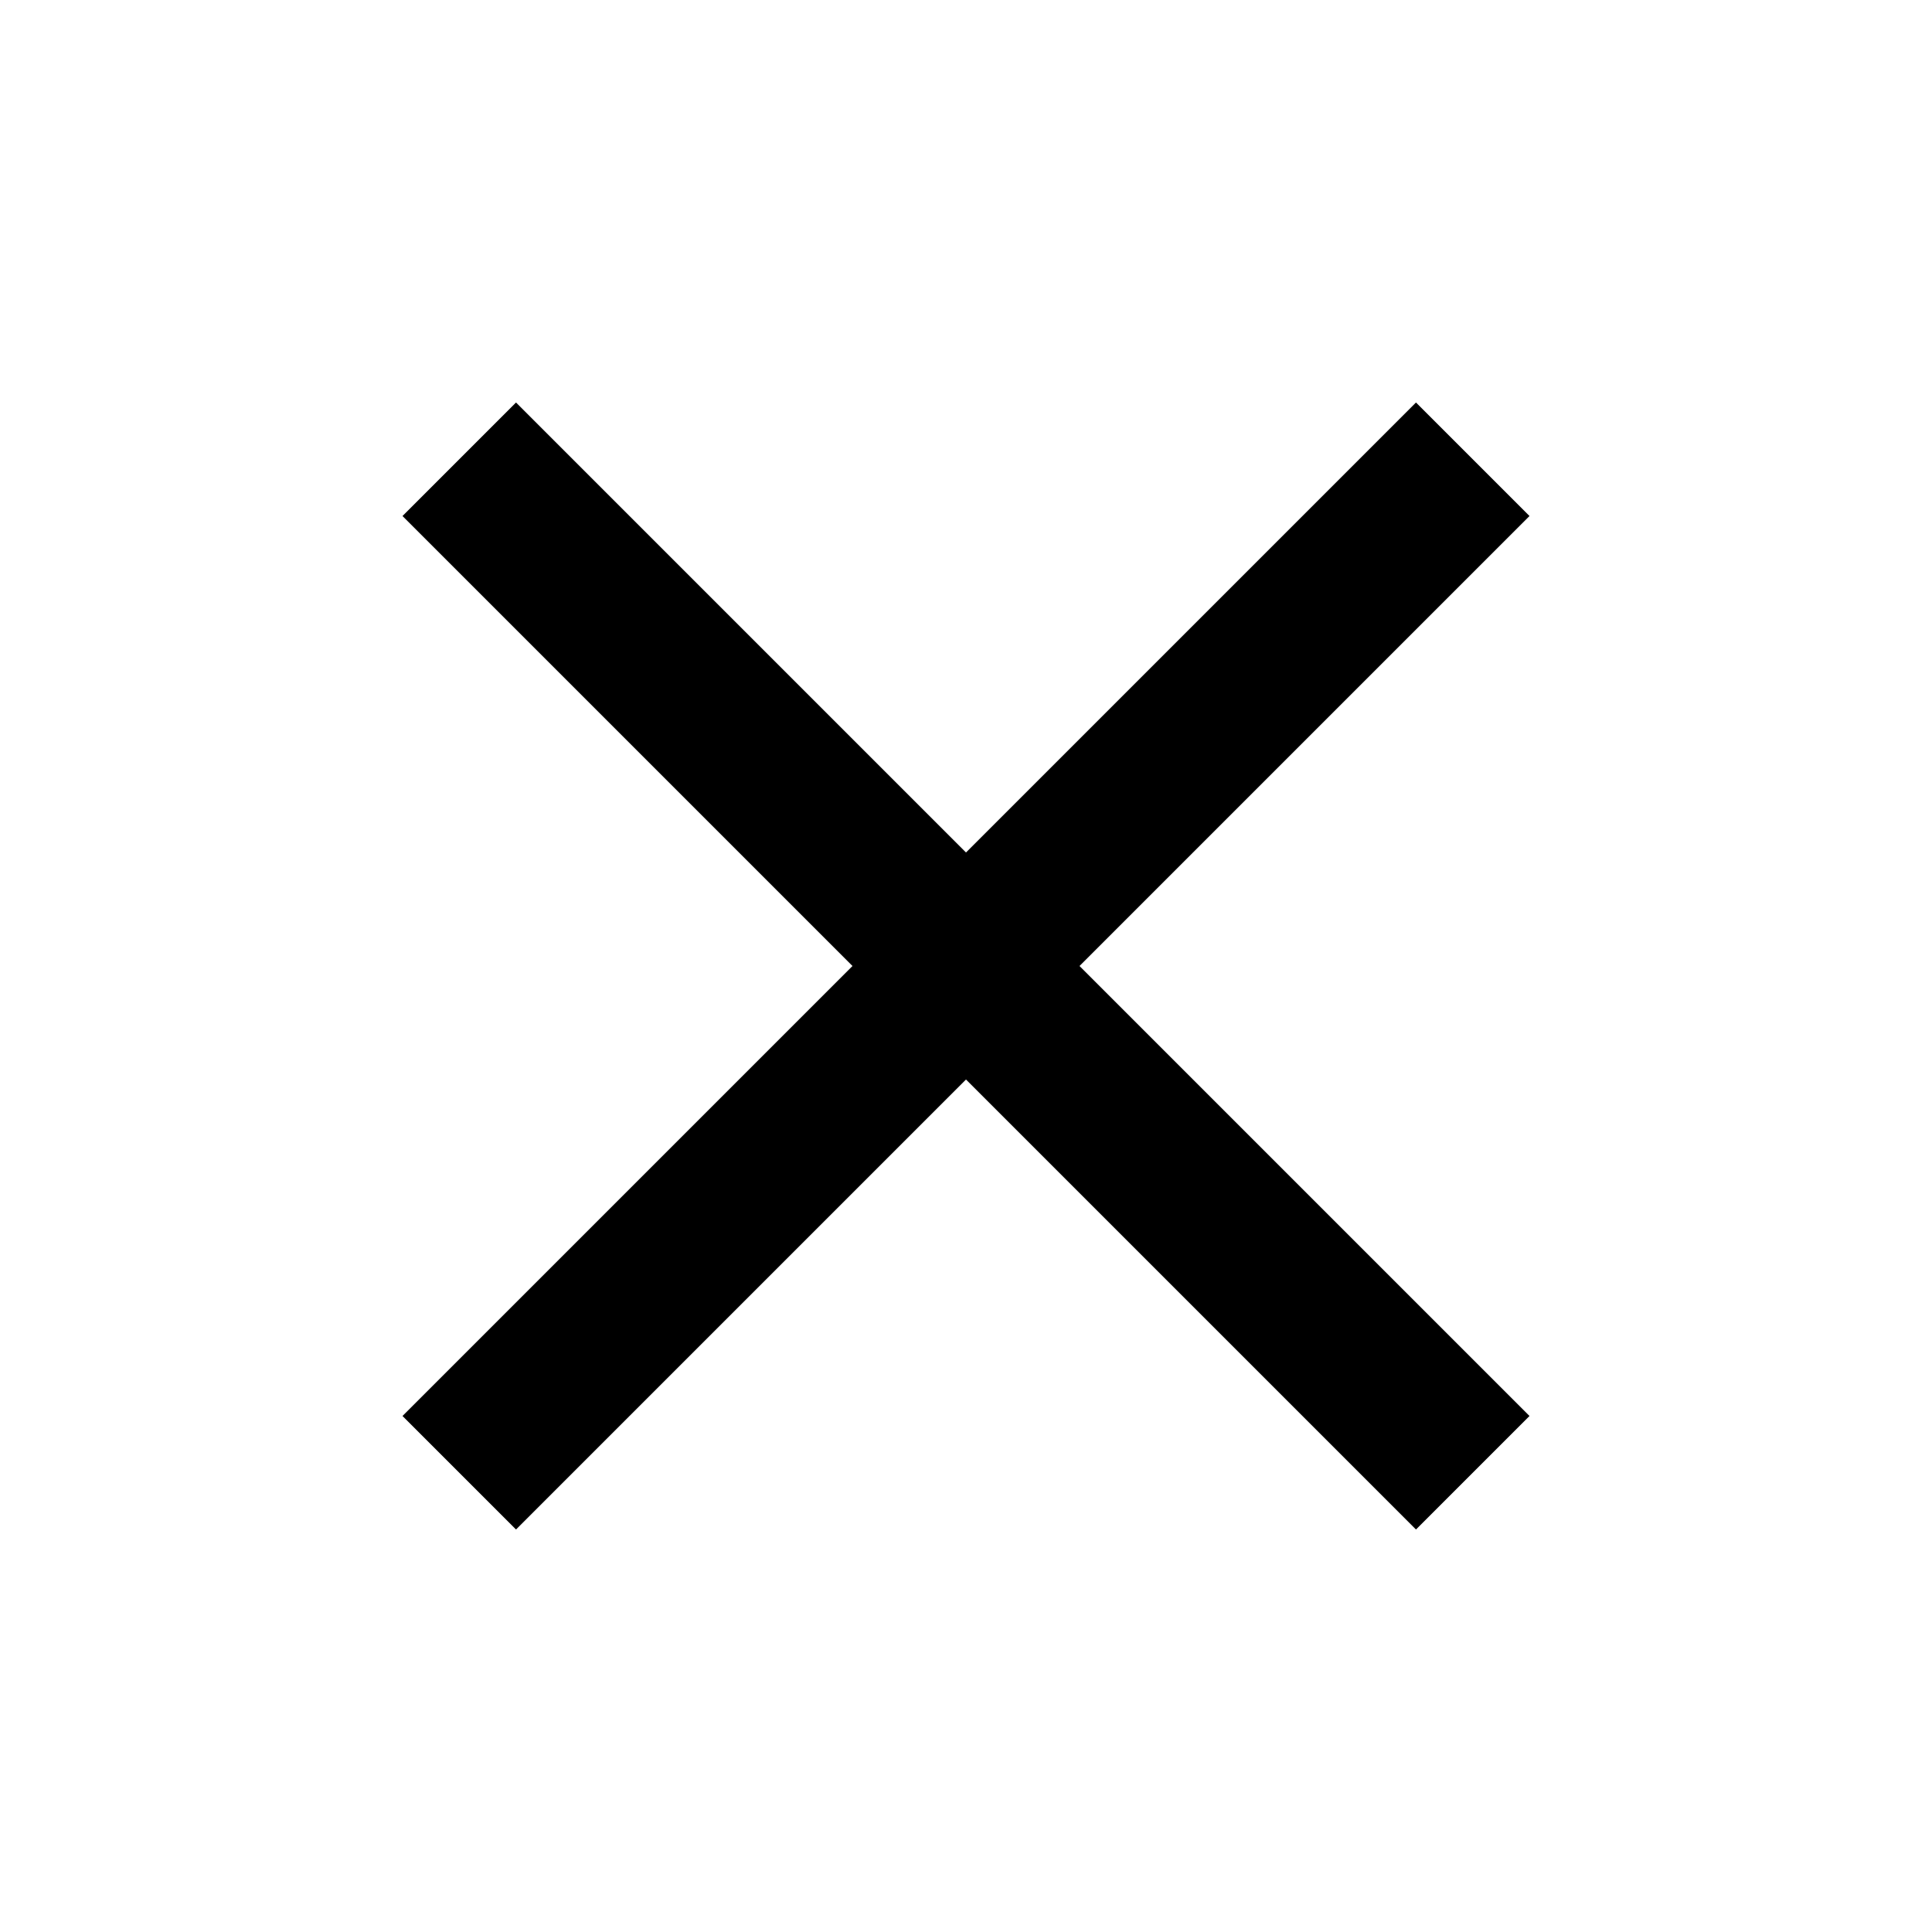
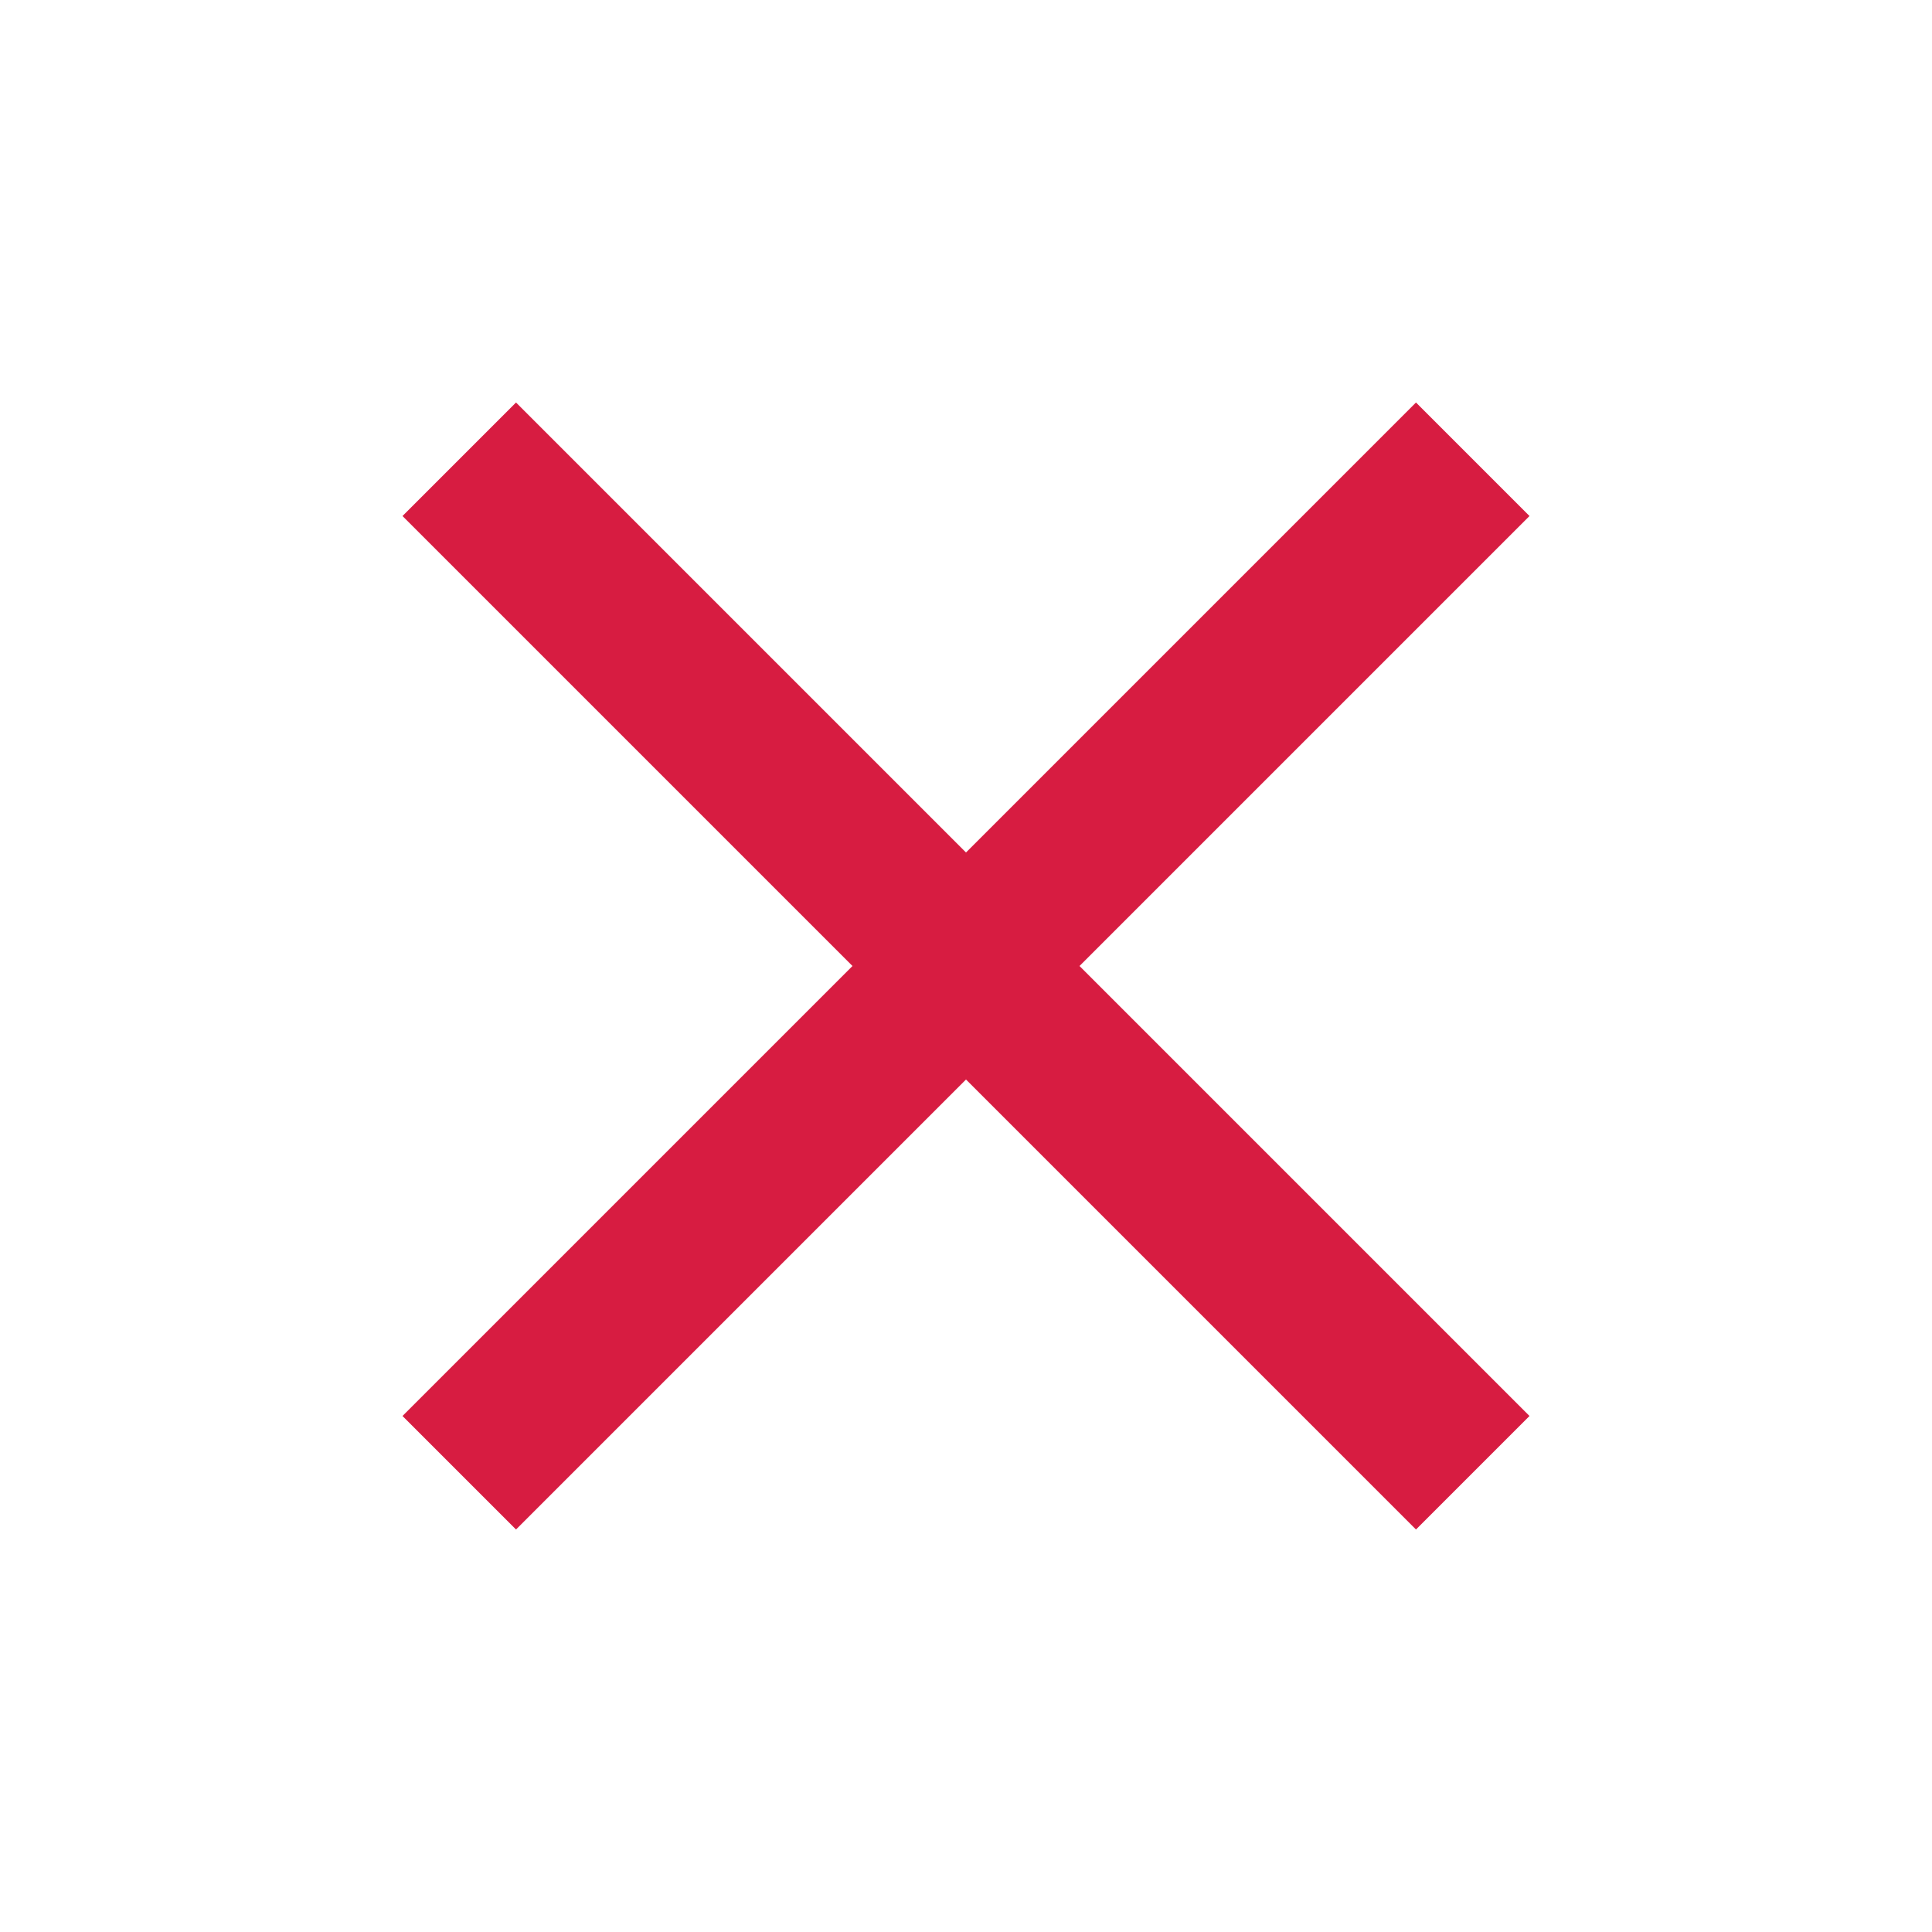
- <svg xmlns="http://www.w3.org/2000/svg" height="24px" viewBox="0 0 24 24" width="24px" fill="#000000">
+ <svg xmlns="http://www.w3.org/2000/svg" height="24px" viewBox="0 0 24 24" width="24px" fill="#d71c41">
  <path d="M0 0h24v24H0V0z" fill="none" />
  <path d="M19 6.41L17.59 5 12 10.59 6.41 5 5 6.41 10.59 12 5 17.59 6.41 19 12 13.41 17.59 19 19 17.59 13.41 12 19 6.41z" />
</svg>
